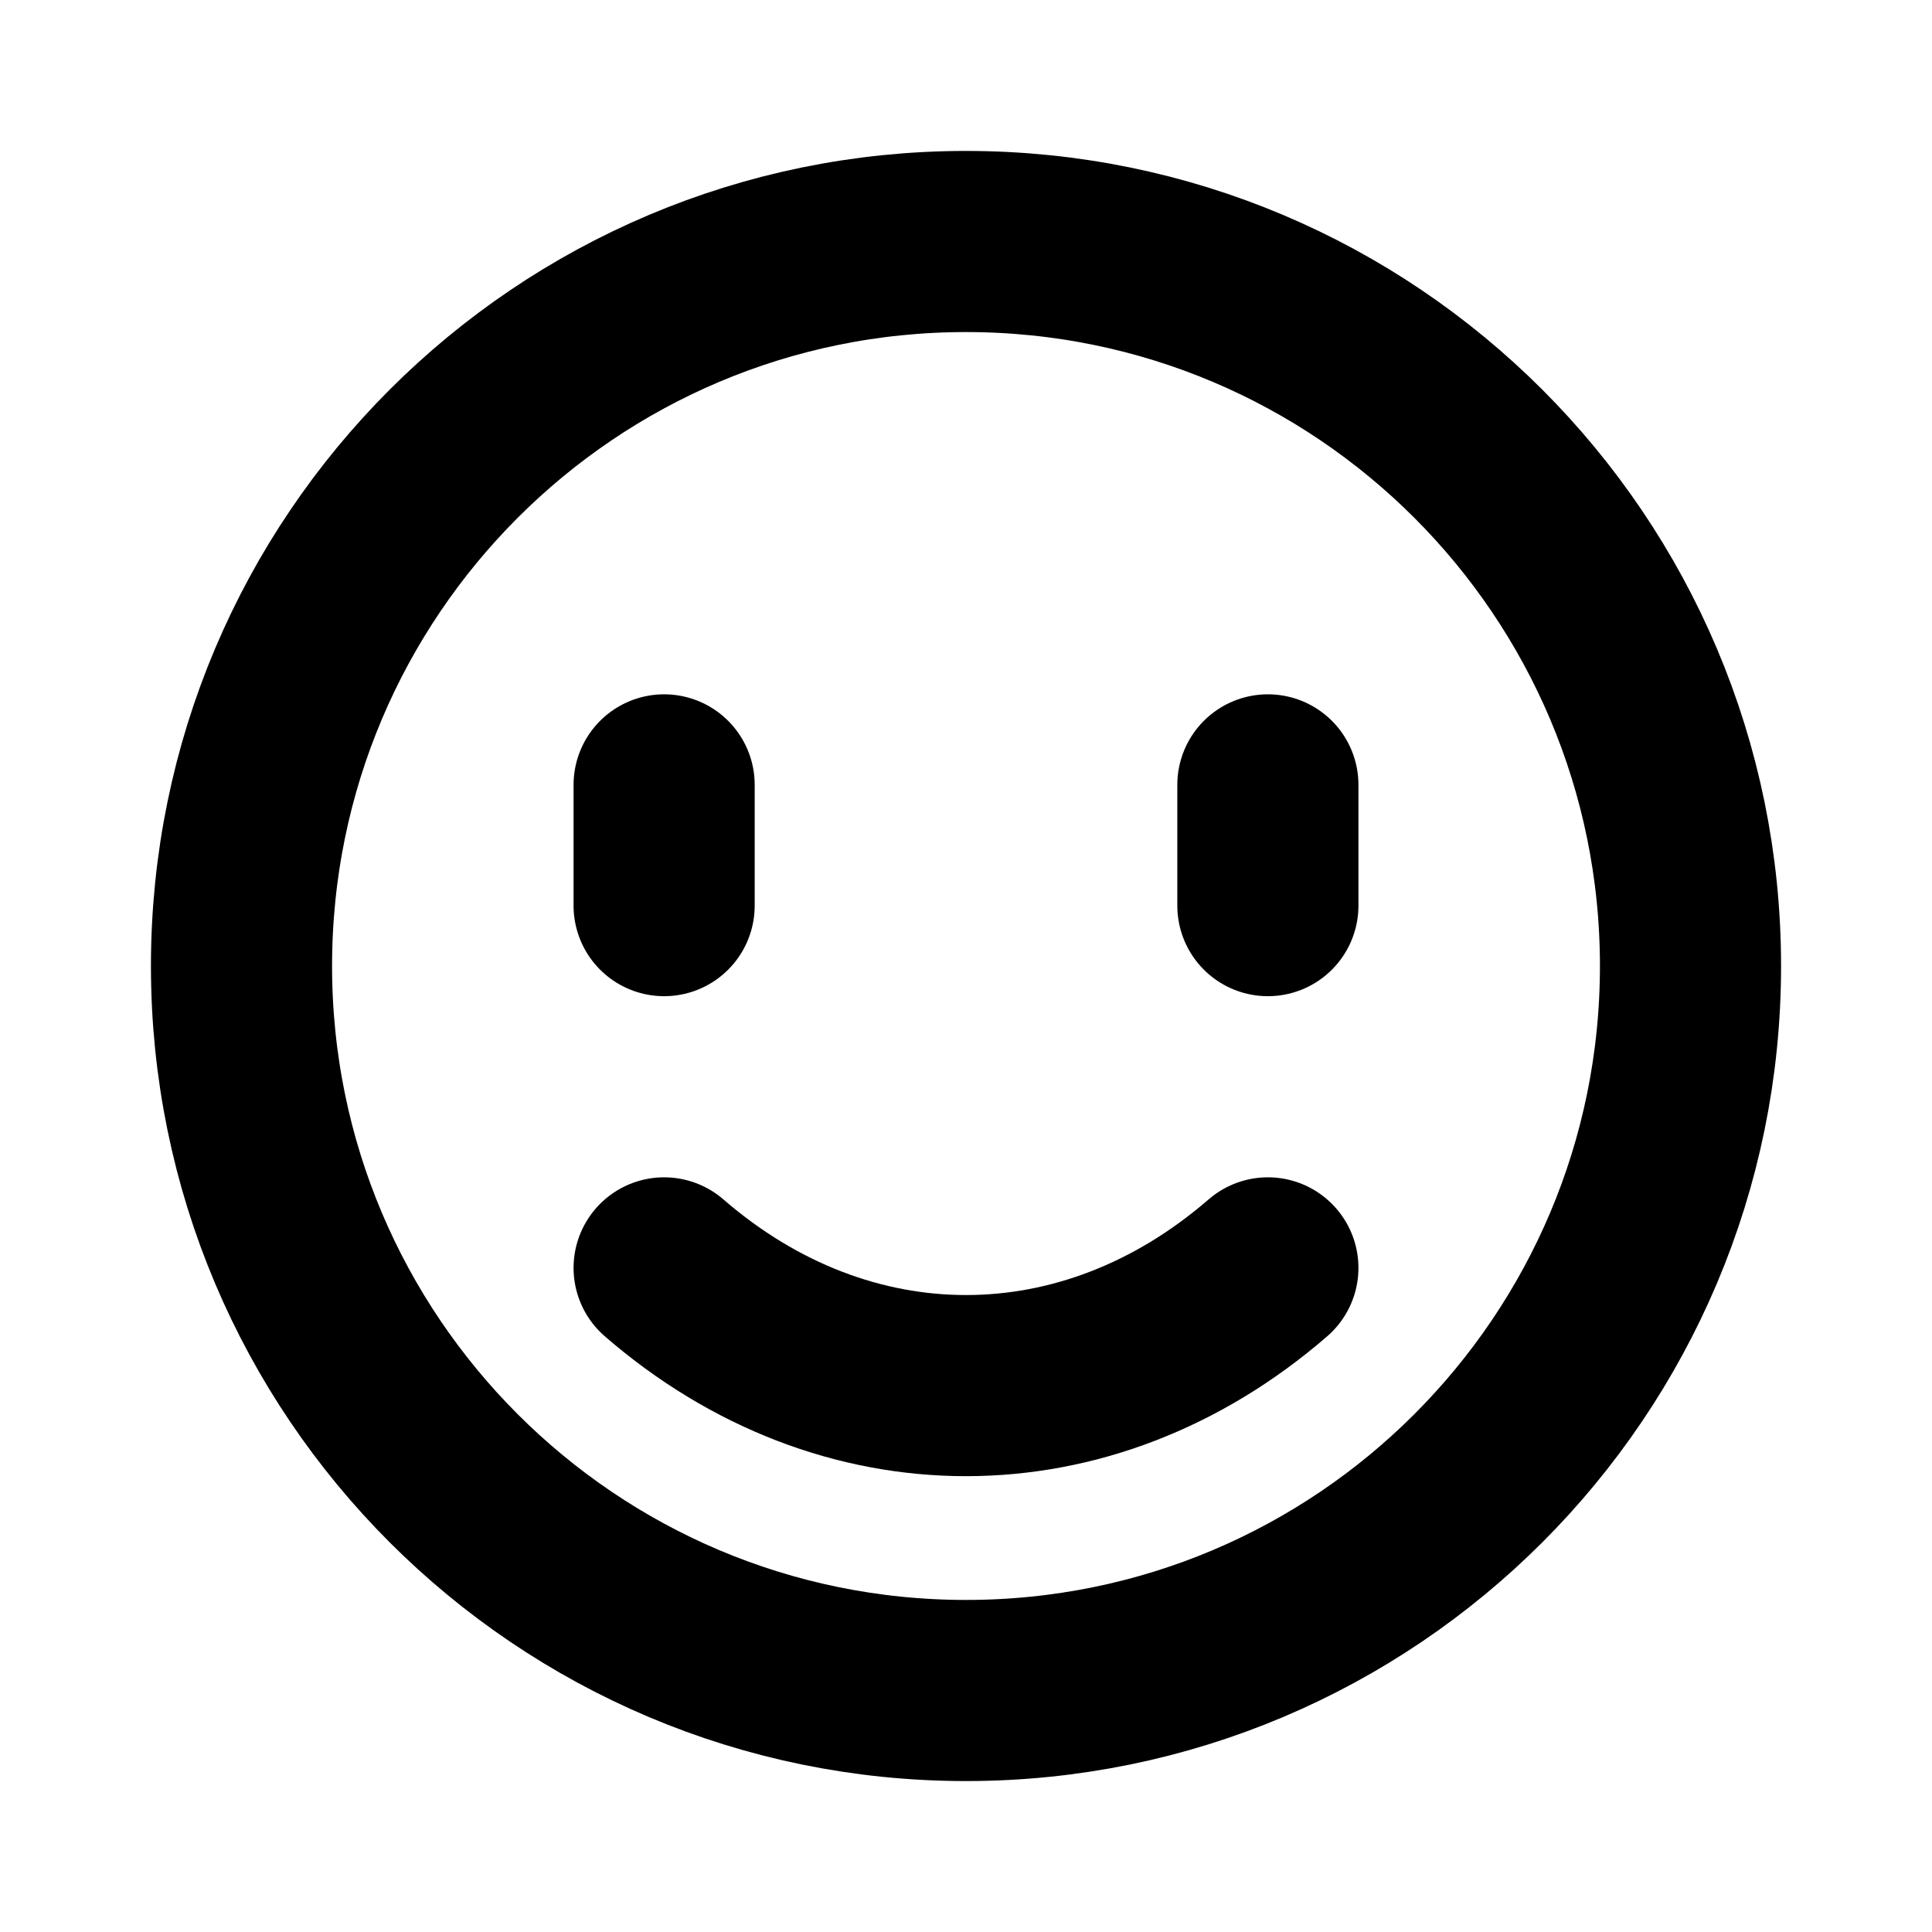
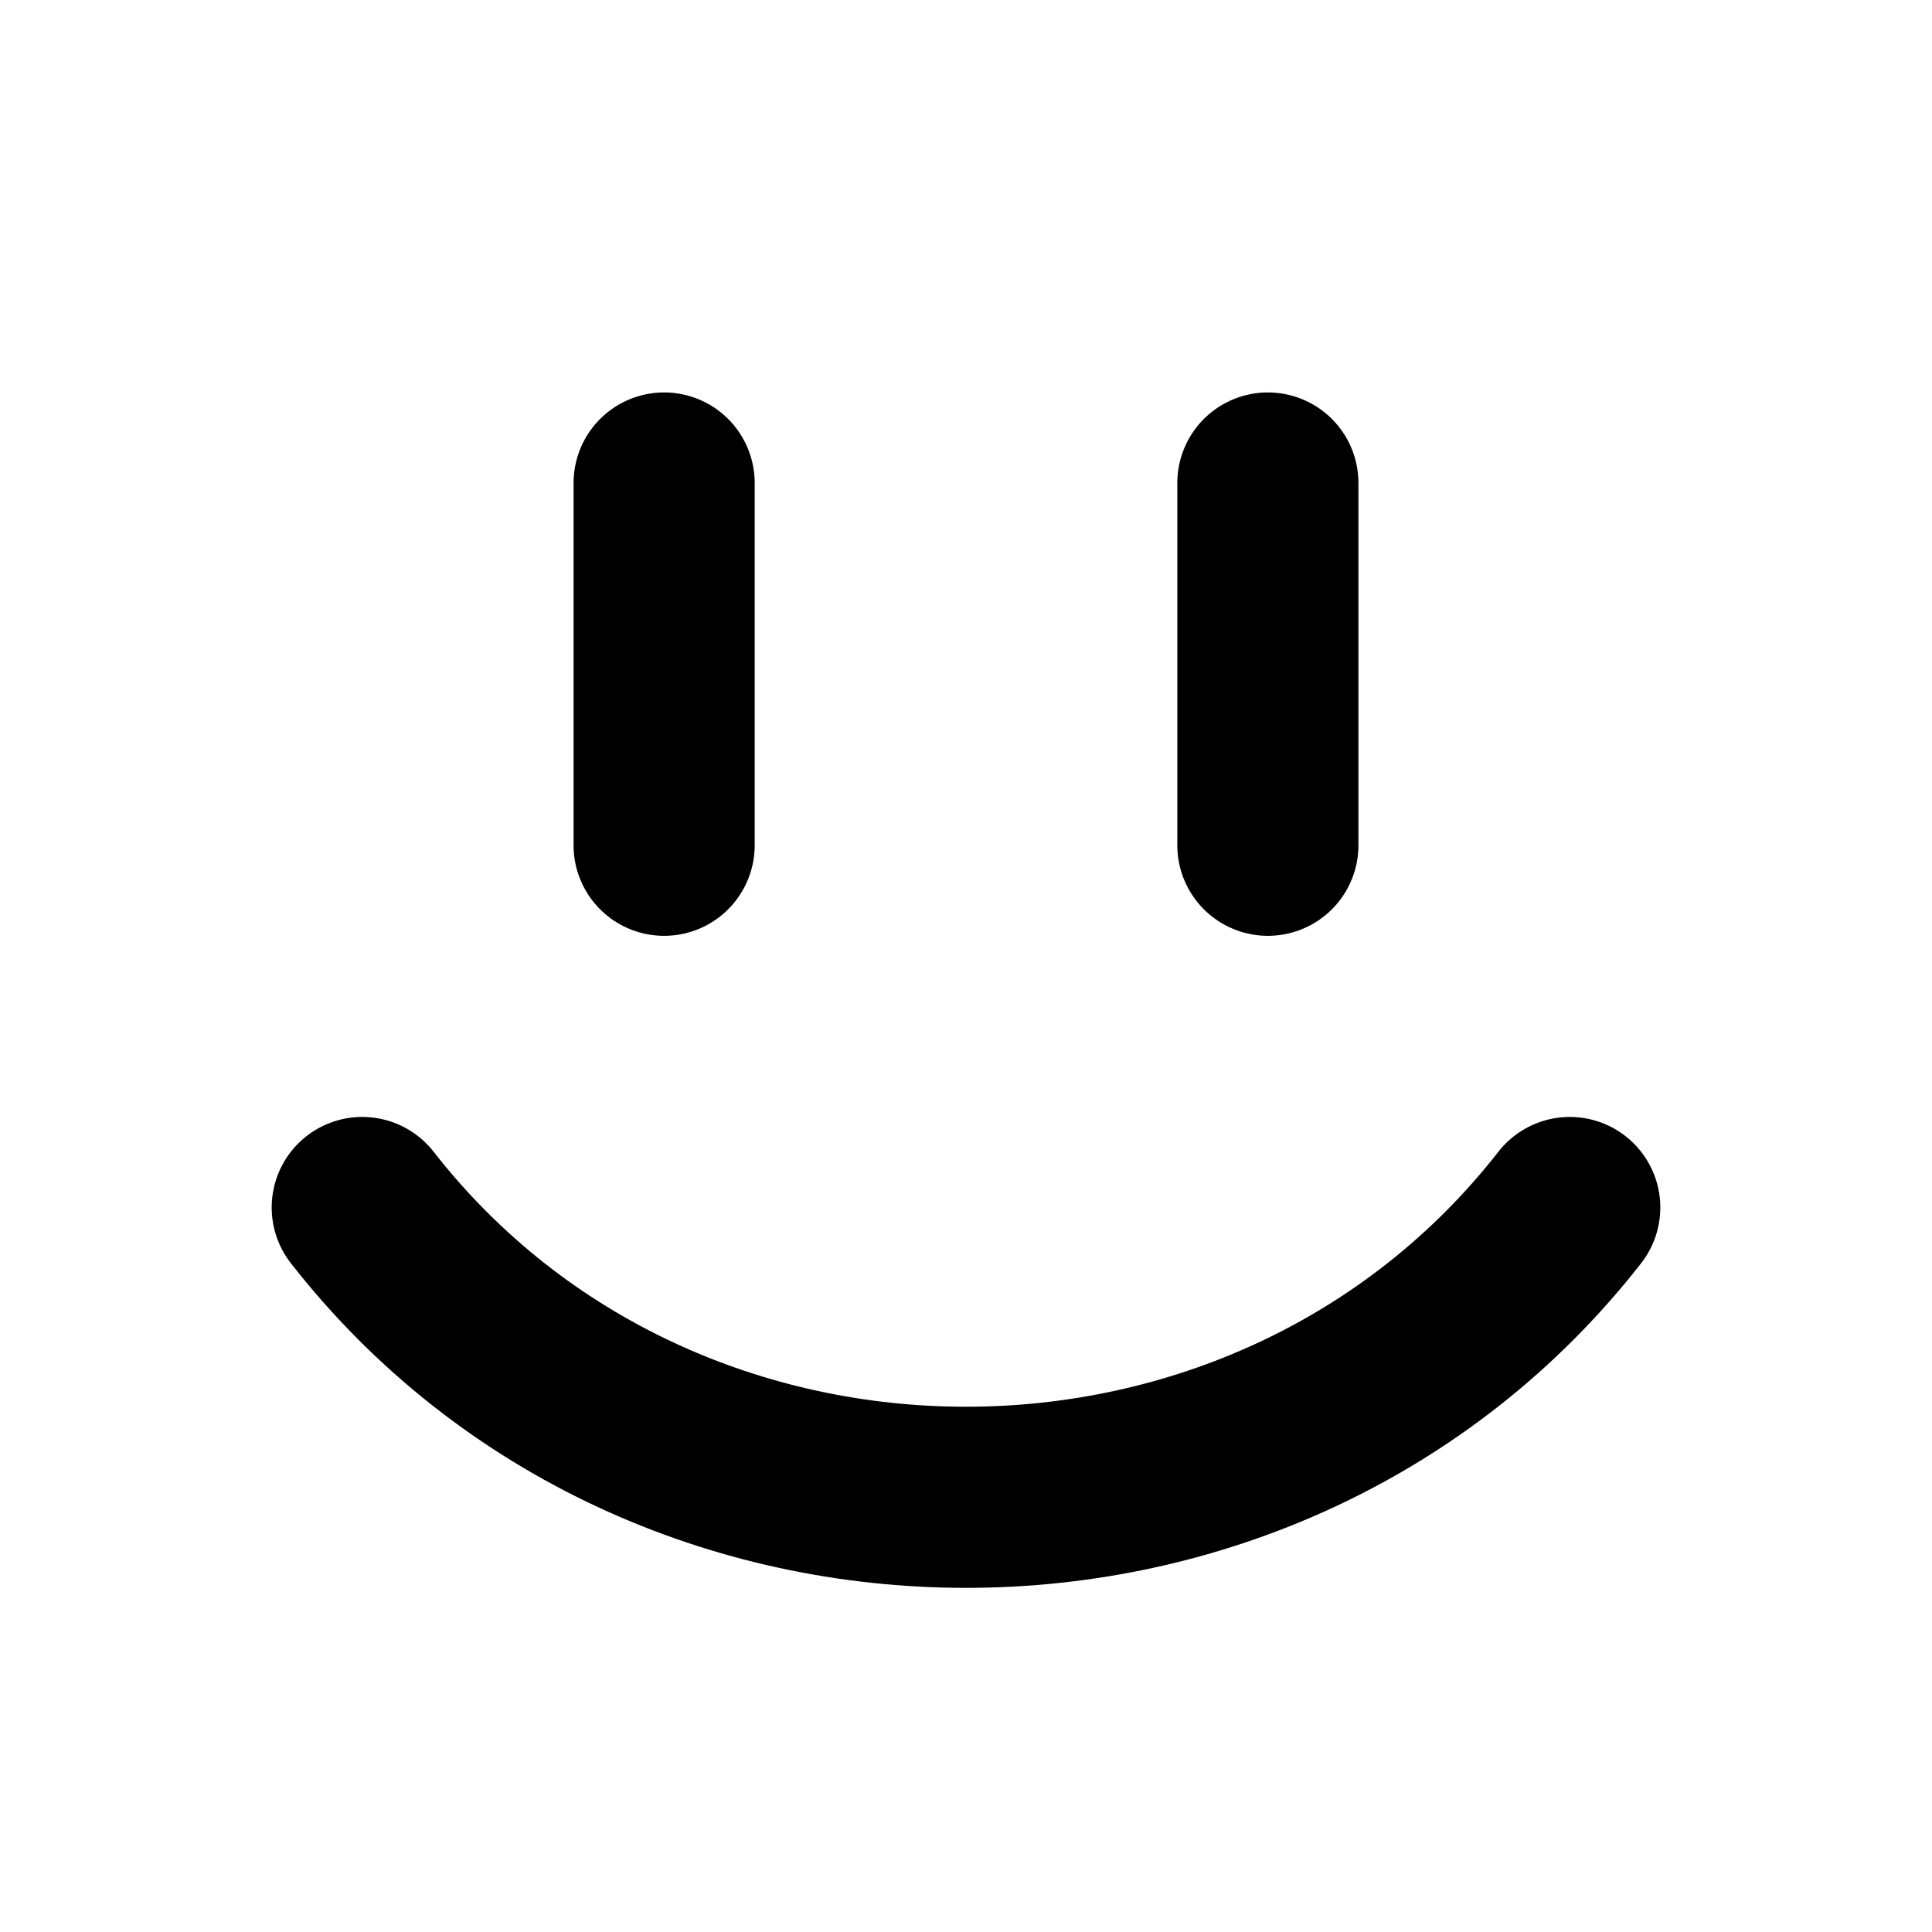
<svg xmlns="http://www.w3.org/2000/svg" width="16" height="16" viewBox="0 0 16 16" fill="none" stroke="currentColor" stroke-width="1.5" stroke-linecap="round" stroke-linejoin="round">
-   <circle cx="8" cy="8" r="6" />
-   <path d="M5.5 6.5v1M10.5 6.5v1M5.5 10.5c1.5 1.3 3.5 1.3 5 0" />
+   <path d="M5.5 4v3M10.5 4v3" />
+   <path d="M3 10c2.5 3.2 7.5 3.2 10 0" />
</svg>
